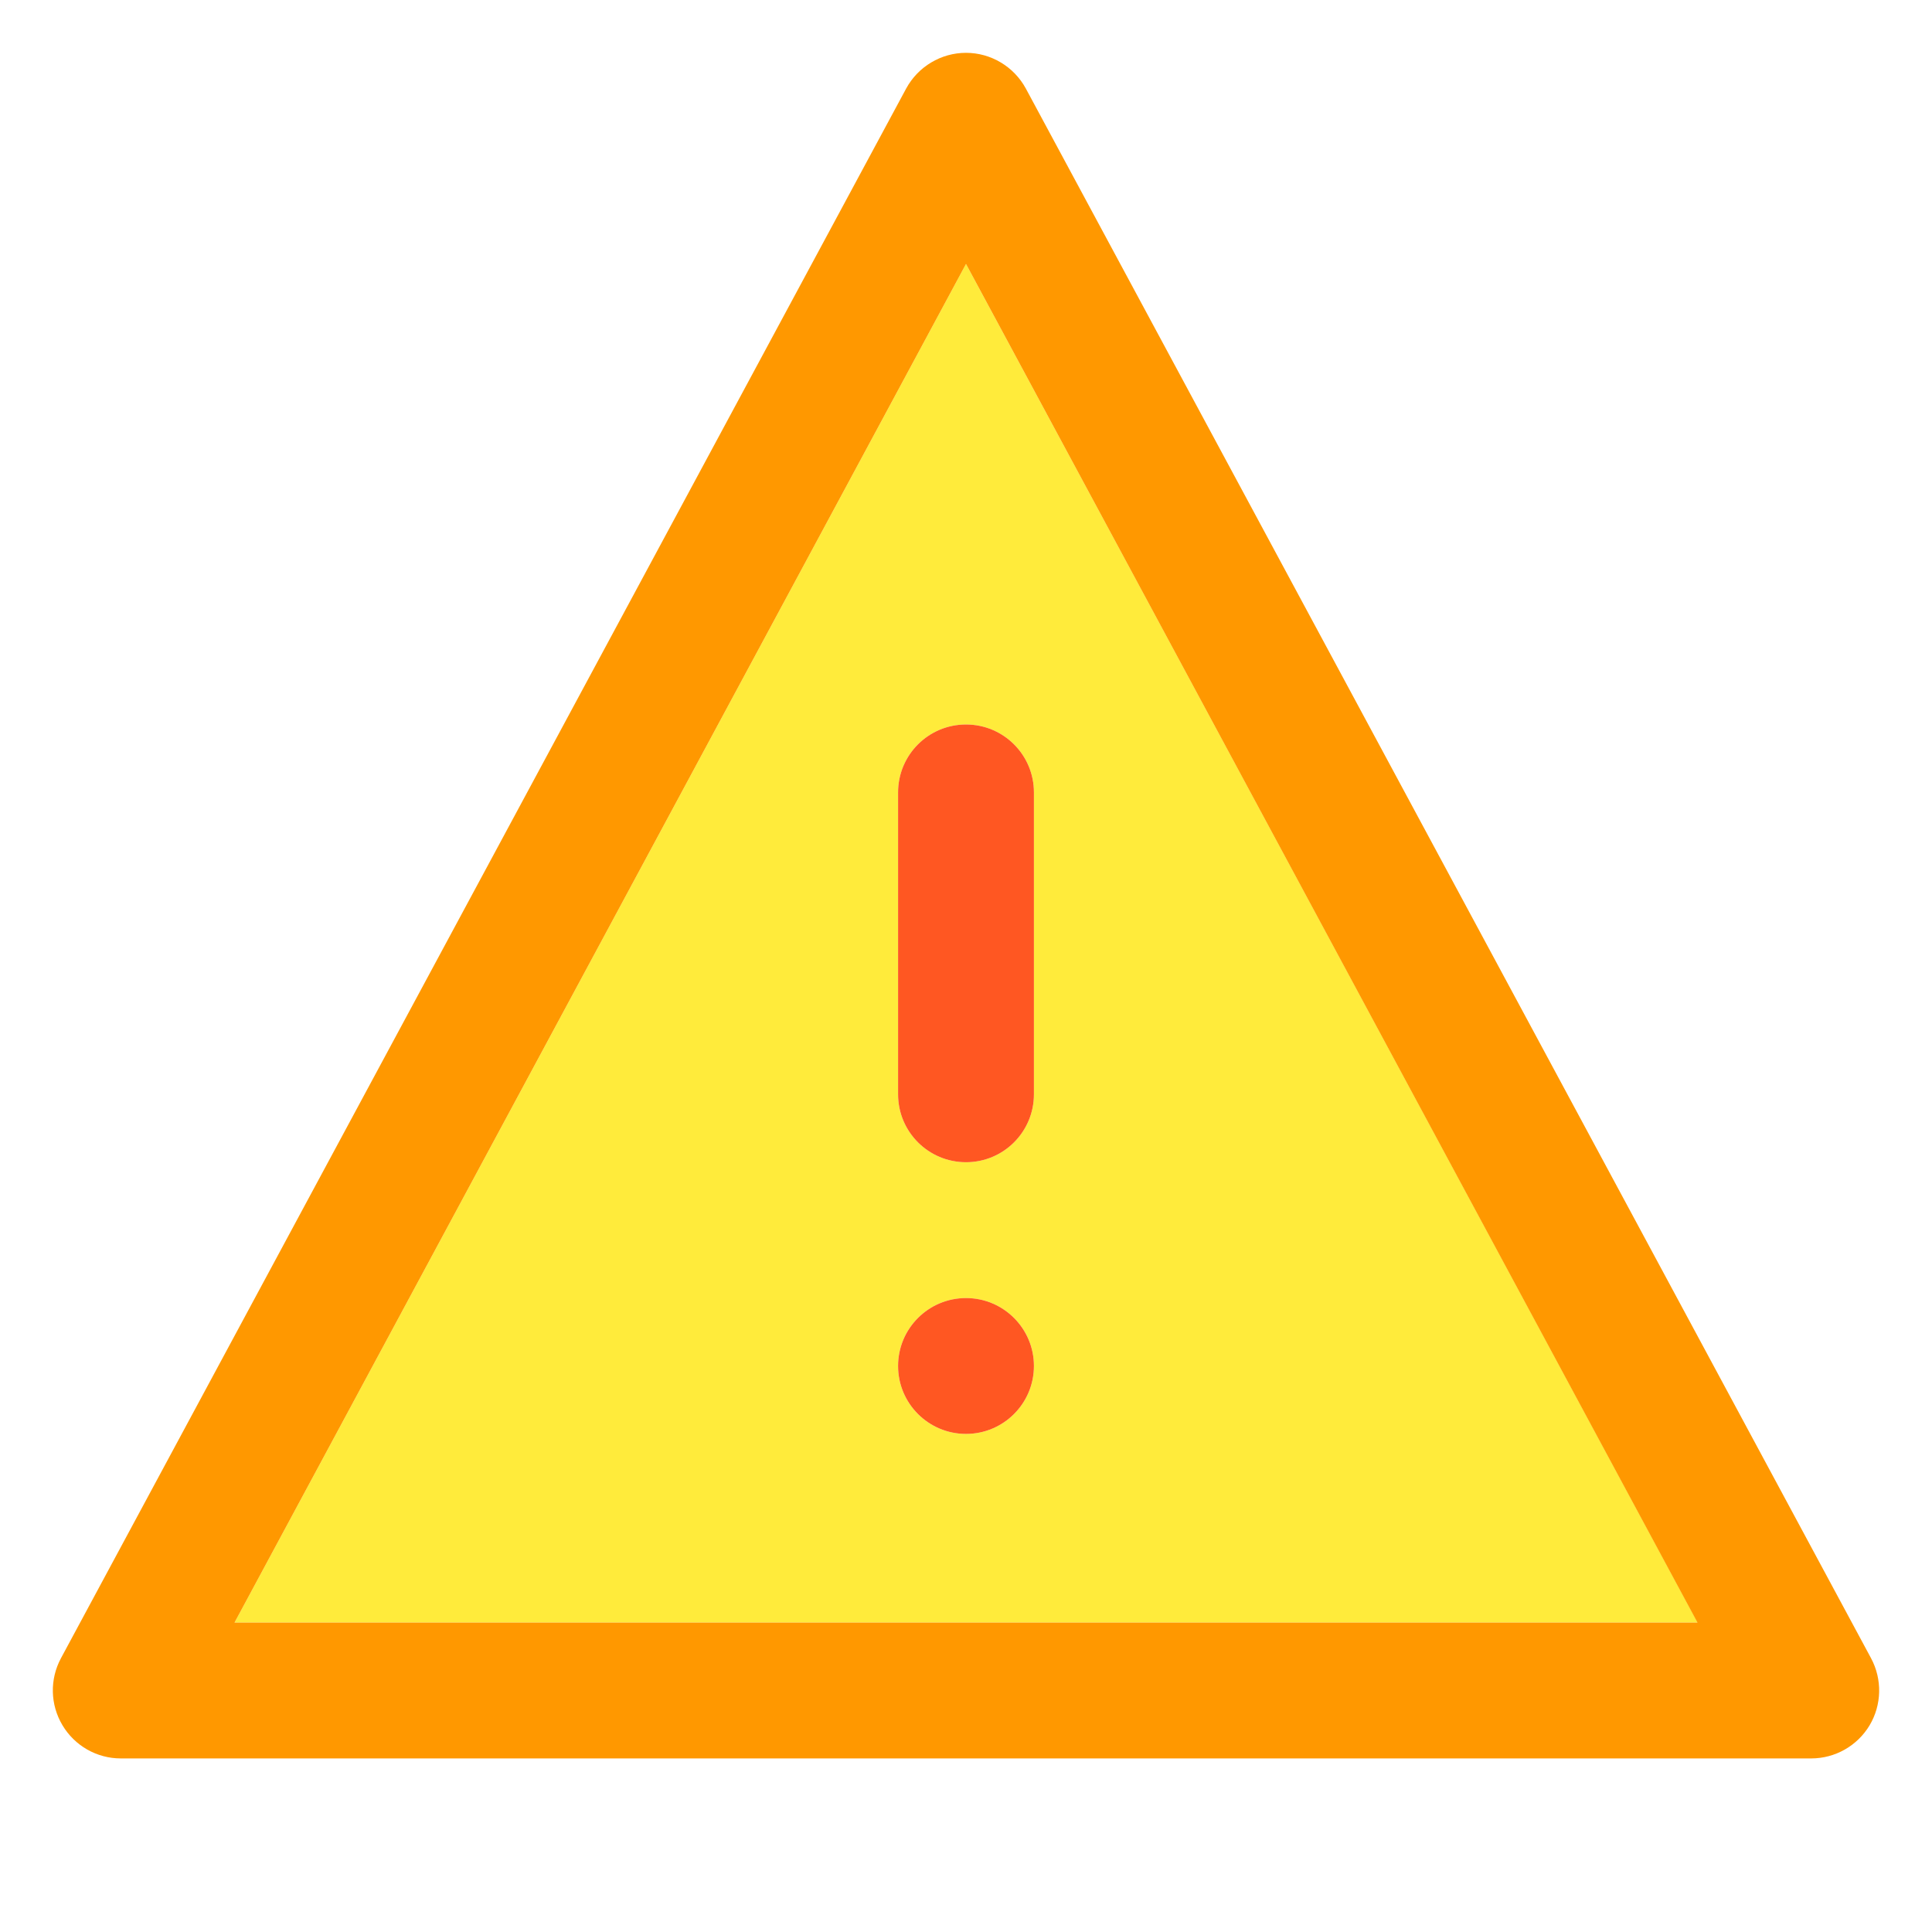
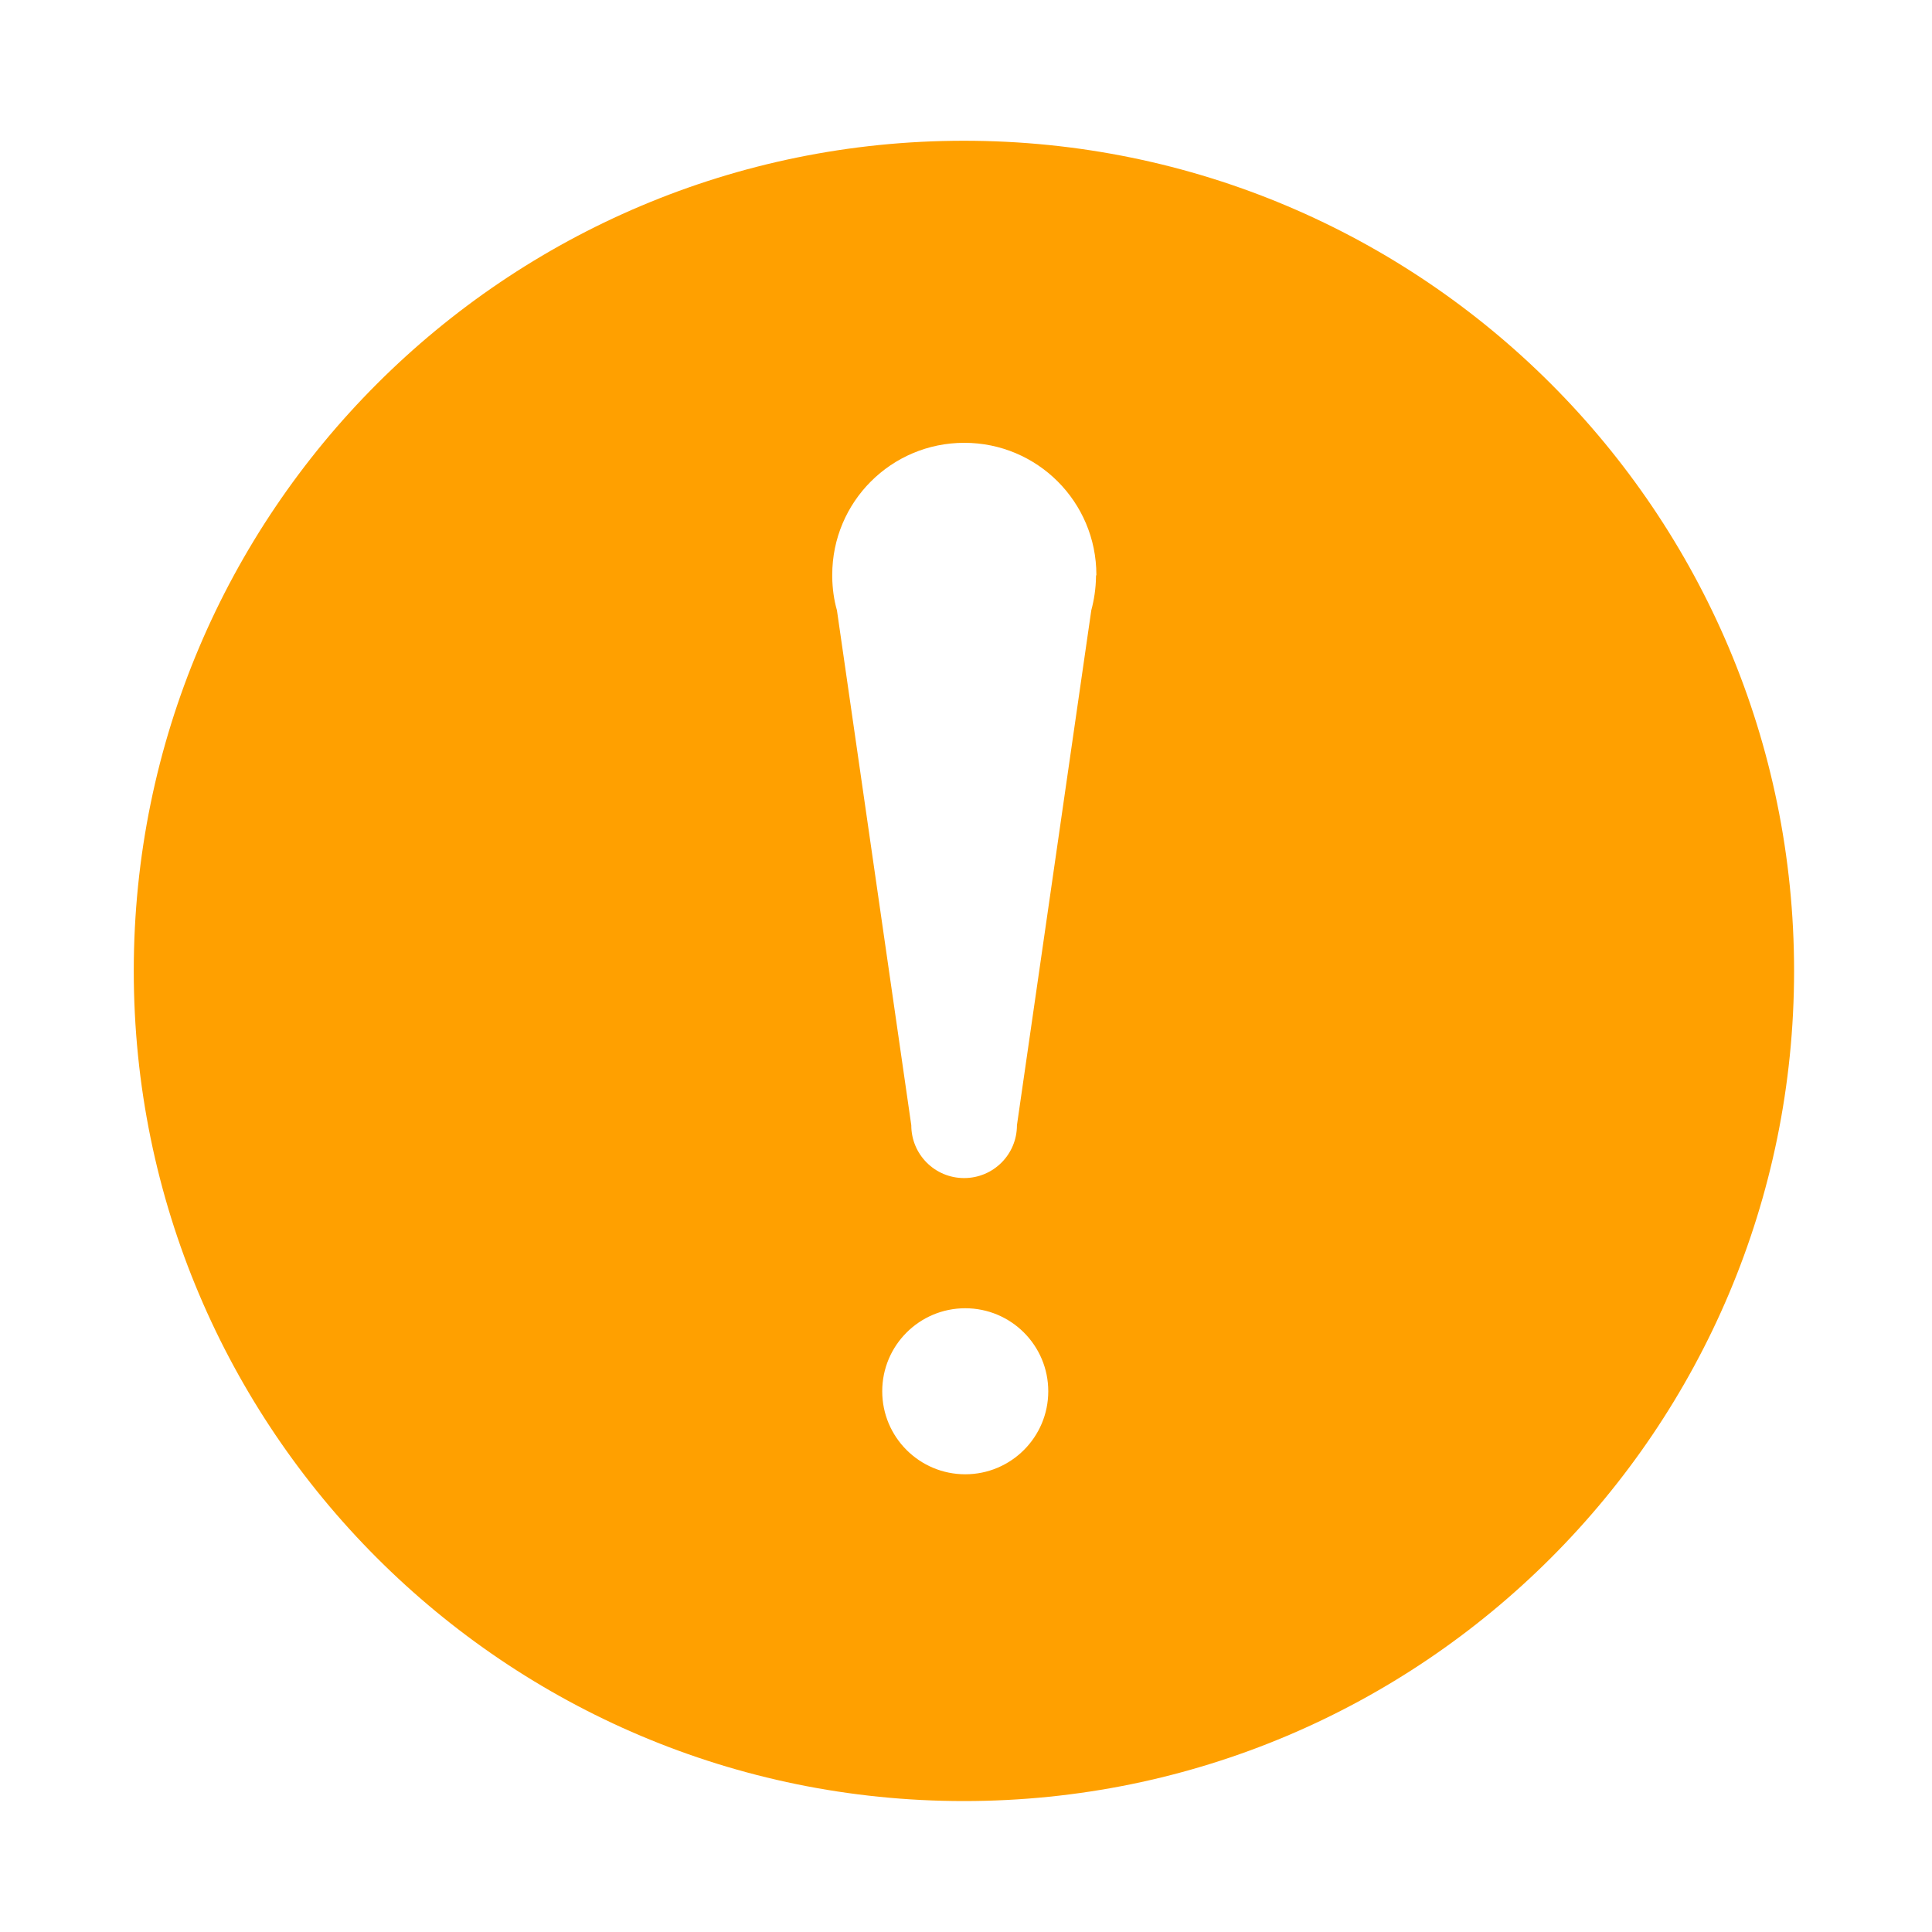
- <svg xmlns="http://www.w3.org/2000/svg" t="1612416719899" class="icon" viewBox="0 0 1024 1024" version="1.1" p-id="2519" width="64" height="64">
+ <svg xmlns="http://www.w3.org/2000/svg" t="1612417375370" class="icon" viewBox="0 0 1024 1024" version="1.1" p-id="23741" width="64" height="64">
  <defs>
    <style type="text/css" />
  </defs>
-   <path d="M124.3 860h775.5L512 139.9 124.3 860zM512 760c-19.9 0-36-16.1-36-36s16.1-36 36-36 36 16.1 36 36-16.1 36-36 36z m36-340v160c0 19.9-16.1 36-36 36s-36-16.1-36-36V420c0-19.9 16.1-36 36-36s36 16.1 36 36z" fill="#FFEB3B" p-id="2520" />
-   <path d="M991.7 878.9l-448-832C537.4 35.3 525.2 28 512 28s-25.4 7.3-31.7 18.9l-448 832c-6 11.2-5.7 24.6 0.8 35.5C39.6 925.3 51.3 932 64 932h896c12.7 0 24.4-6.7 30.9-17.5 6.5-10.9 6.8-24.4 0.8-35.6zM124.3 860L512 139.9 899.7 860H124.3z" fill="#FF9800" p-id="2521" />
-   <path d="M476 420v160c0 19.9 16.1 36 36 36s36-16.1 36-36V420c0-19.9-16.1-36-36-36s-36 16.1-36 36z" fill="#FF5722" p-id="2522" />
-   <path d="M512 724m-36 0a36 36 0 1 0 72 0 36 36 0 1 0-72 0Z" fill="#FF5722" p-id="2523" />
+   <path d="M510.9 74.6c-243 0-440 197-440 440s197 440 440 440 440-197 440-440-196.9-440-440-440z m0.7 706.8c-24.3 0-44-19.7-44-44s19.7-44 44-44 44 19.7 44 44-19.7 44-44 44z m69.3-475.7v0.2c-0.1 6.1-1 12-2.5 17.6L539 596.4c0 15.5-12.5 28-28 28s-28-12.5-28-28l-39.4-272.9c-1.6-5.6-2.4-11.5-2.5-17.6v-0.2-1c0-38.7 31.3-70 70-70s70 31.3 70 70c-0.2 0.3-0.2 0.6-0.2 1z" p-id="23742" fill="#FFA000" />
</svg>
